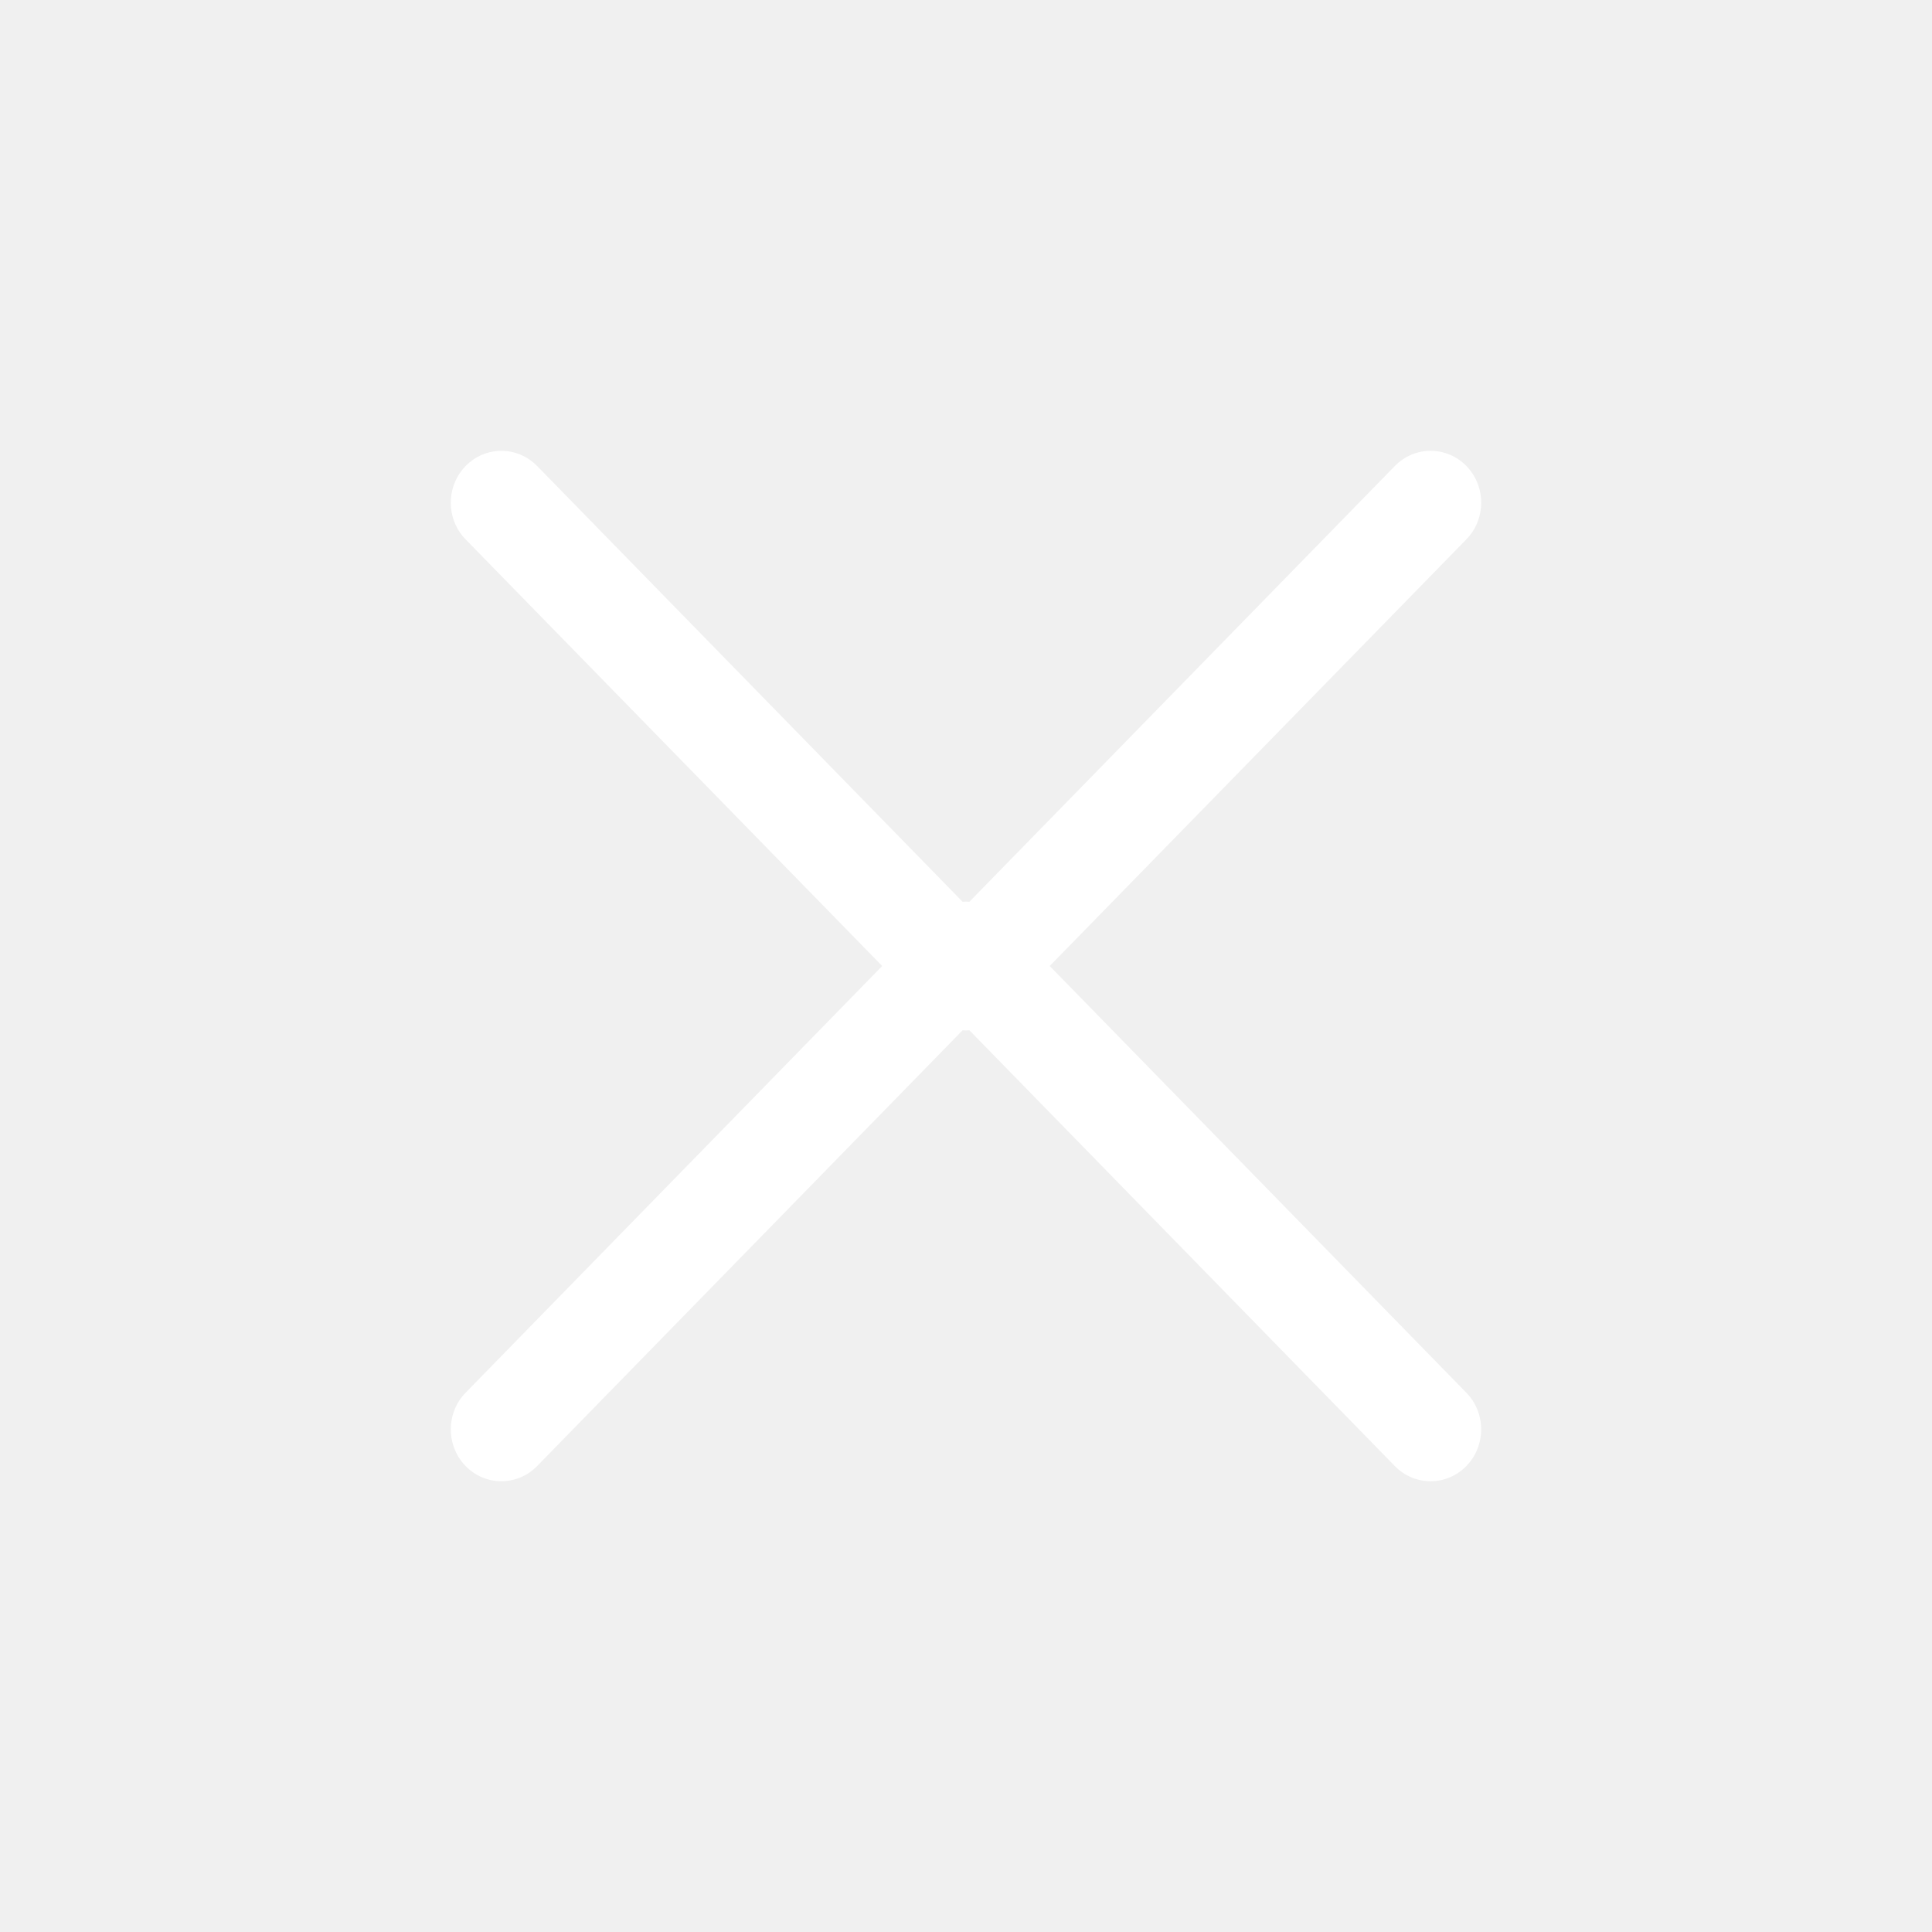
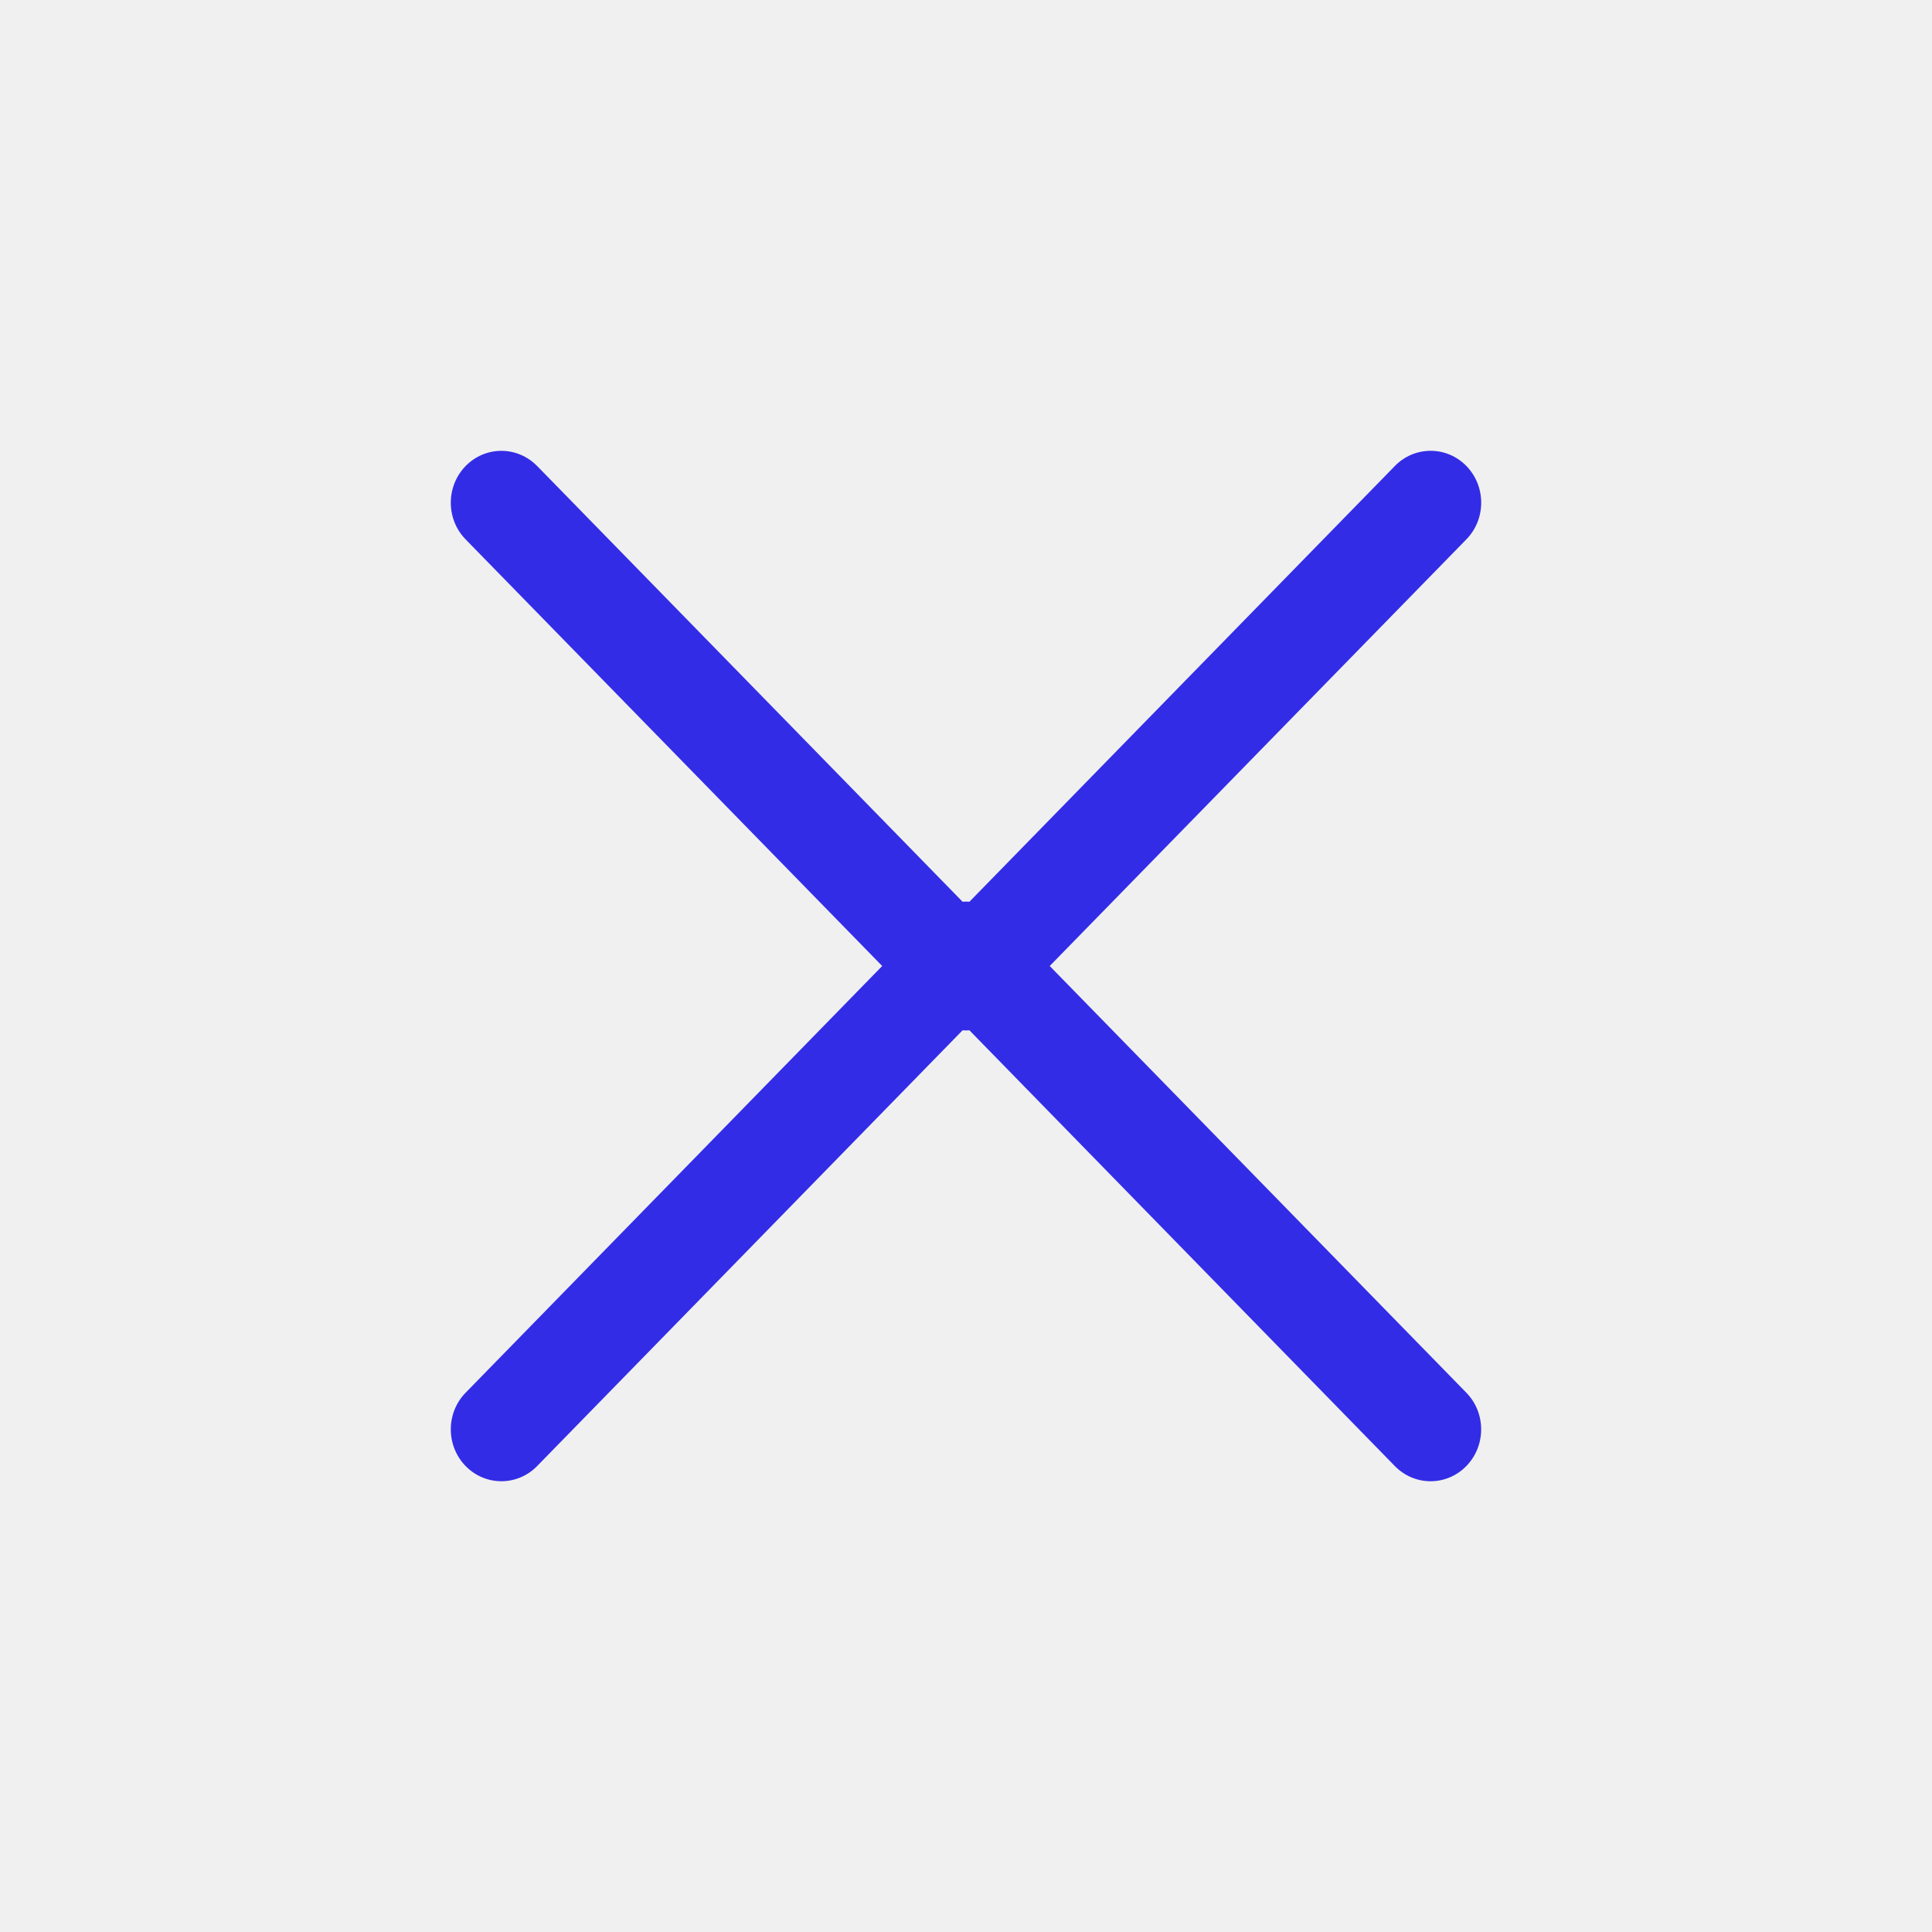
<svg xmlns="http://www.w3.org/2000/svg" width="45" height="45" viewBox="0 0 45 45">
  <g fill="none" fill-rule="evenodd">
-     <g fill="#FFF" fill-rule="nonzero">
+     <g fill="#332CE6" fill-rule="nonzero">
      <g>
        <path d="M12.51 10.853l9.91 10.15c.054-.004.107-.004.16 0l9.91-10.15c.46-.471 1.206-.47 1.665.001.46.472.46 1.237 0 1.708L24.45 22.5l9.704 9.939c.46.471.46 1.236 0 1.708s-1.205.472-1.666 0L22.58 23.998c-.053.004-.106.004-.16 0l-9.91 10.15c-.46.471-1.206.47-1.665-.001-.46-.472-.46-1.237 0-1.708l9.703-9.939-9.703-9.937c-.46-.471-.46-1.236 0-1.708s1.205-.472 1.666 0z" transform="translate(-1001 -101) translate(1001 101)" />
      </g>
    </g>
  </g>
</svg>
